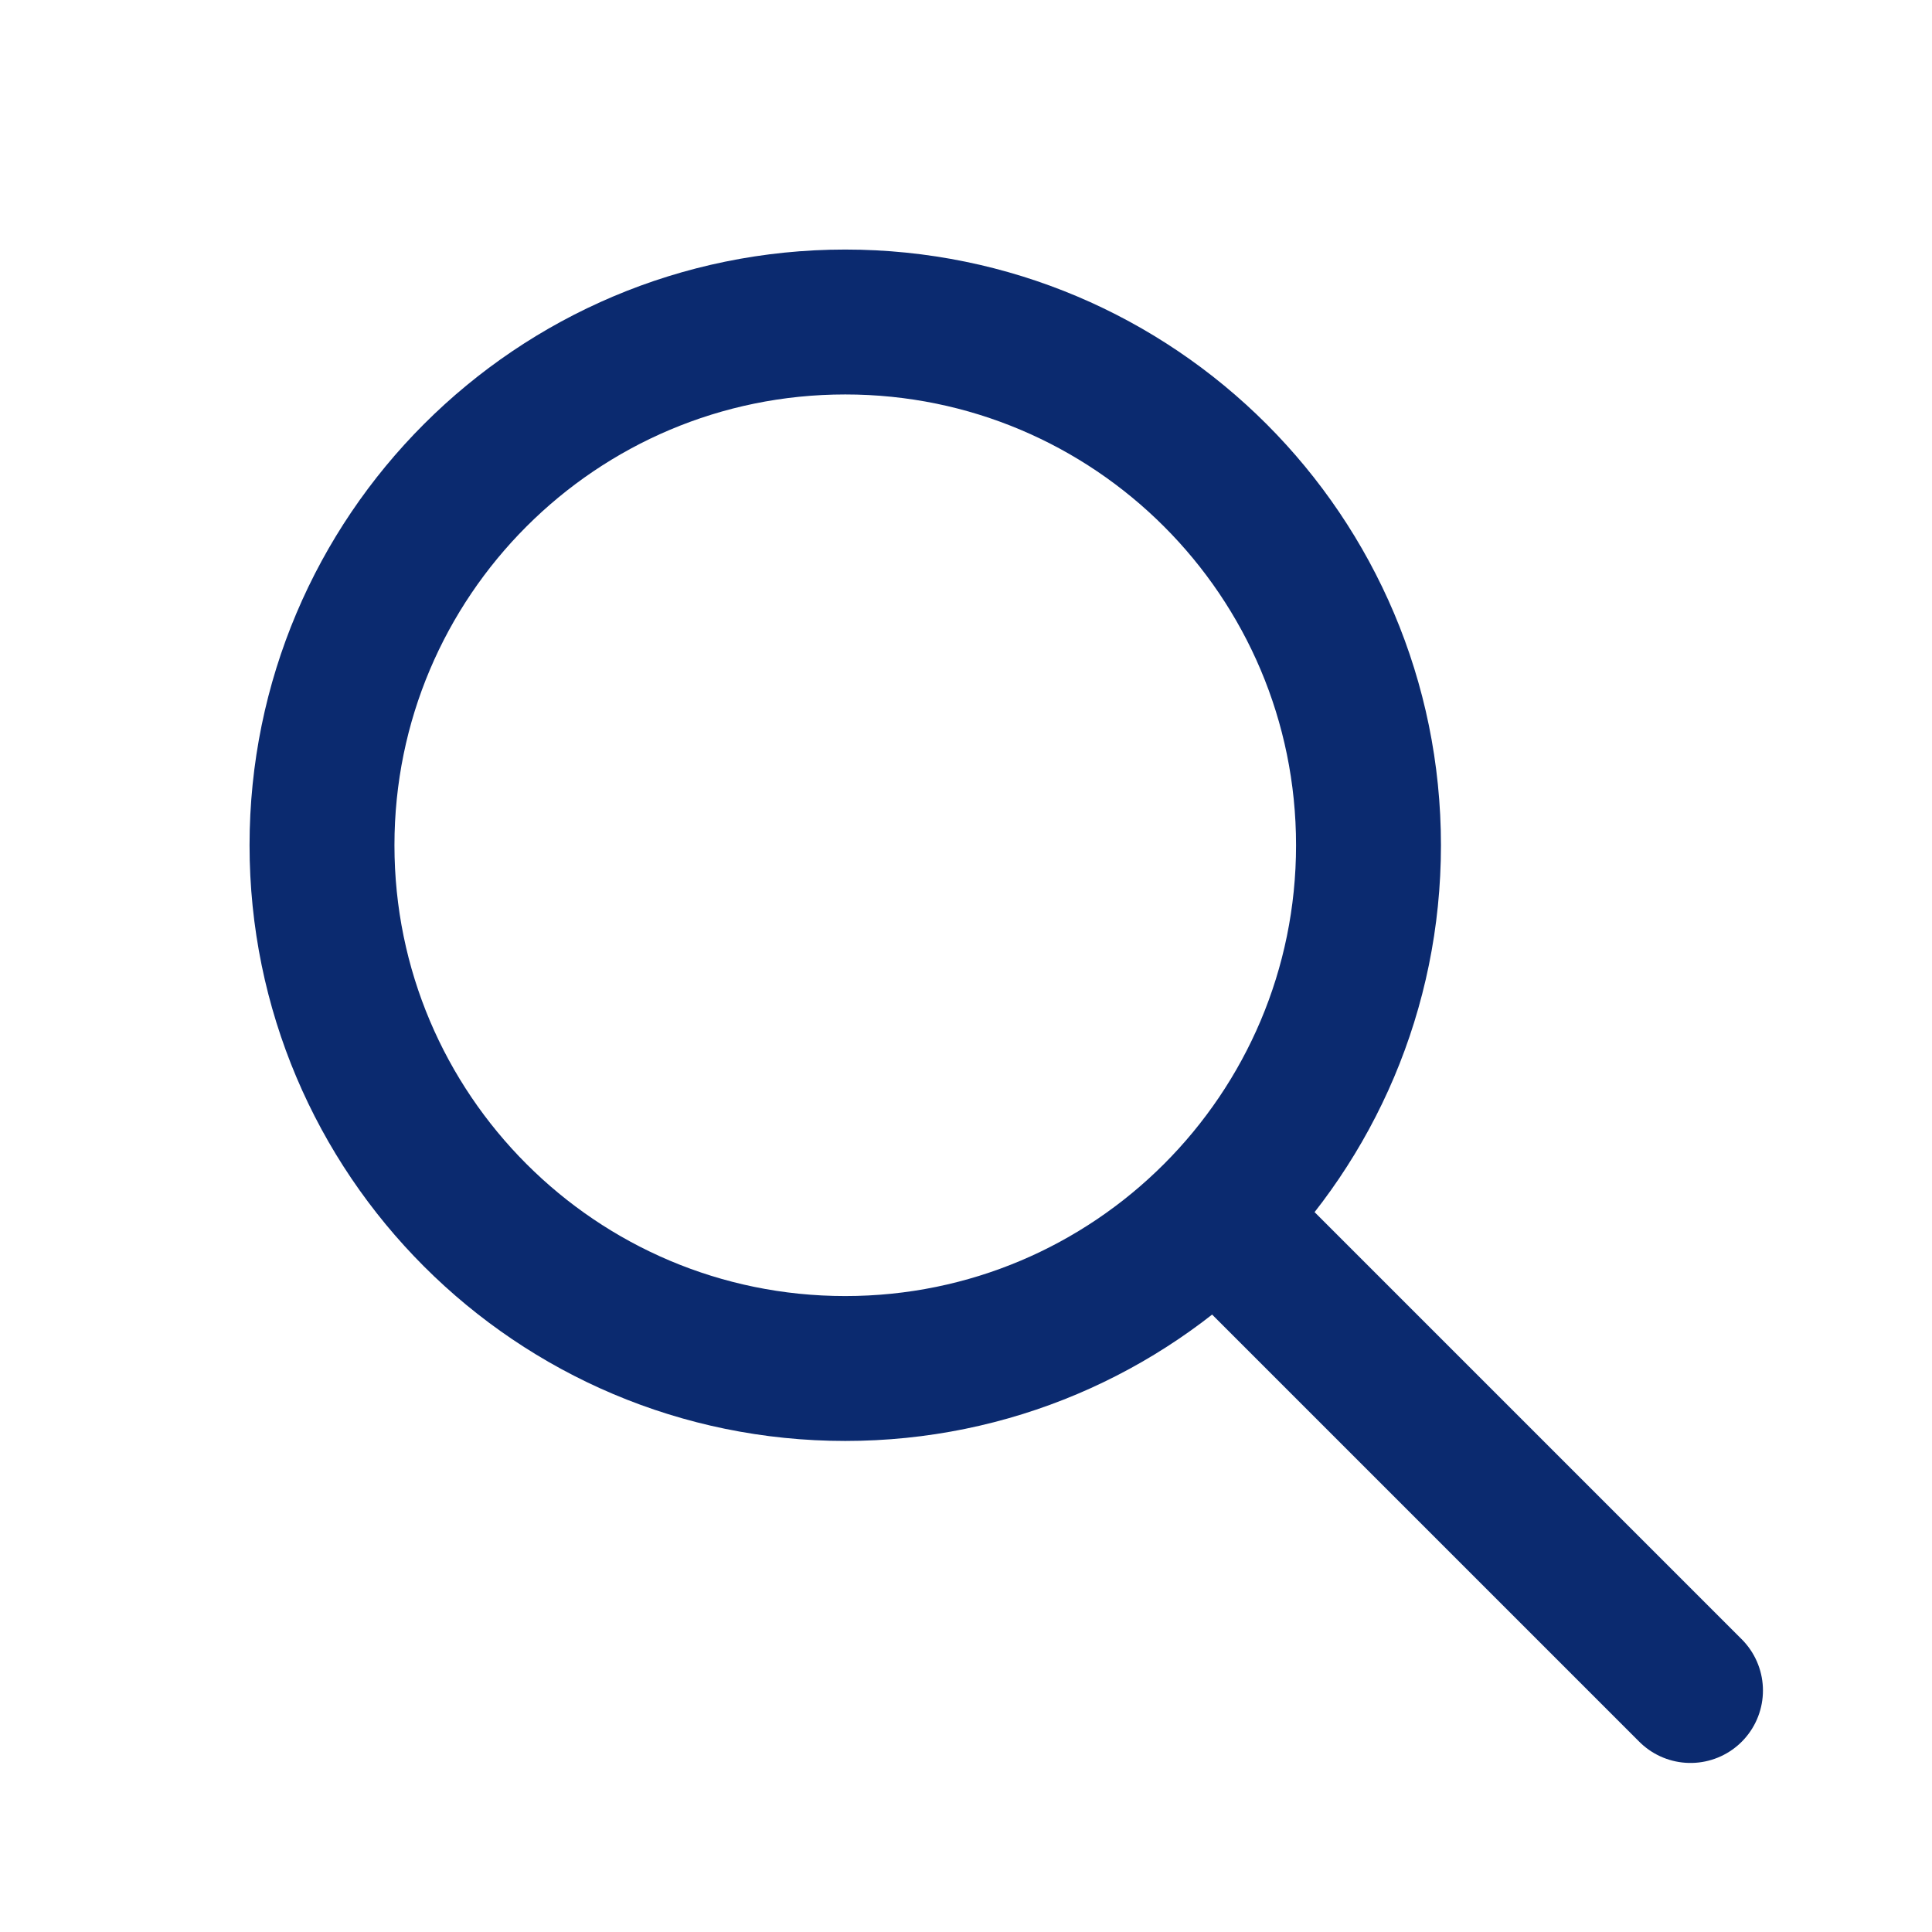
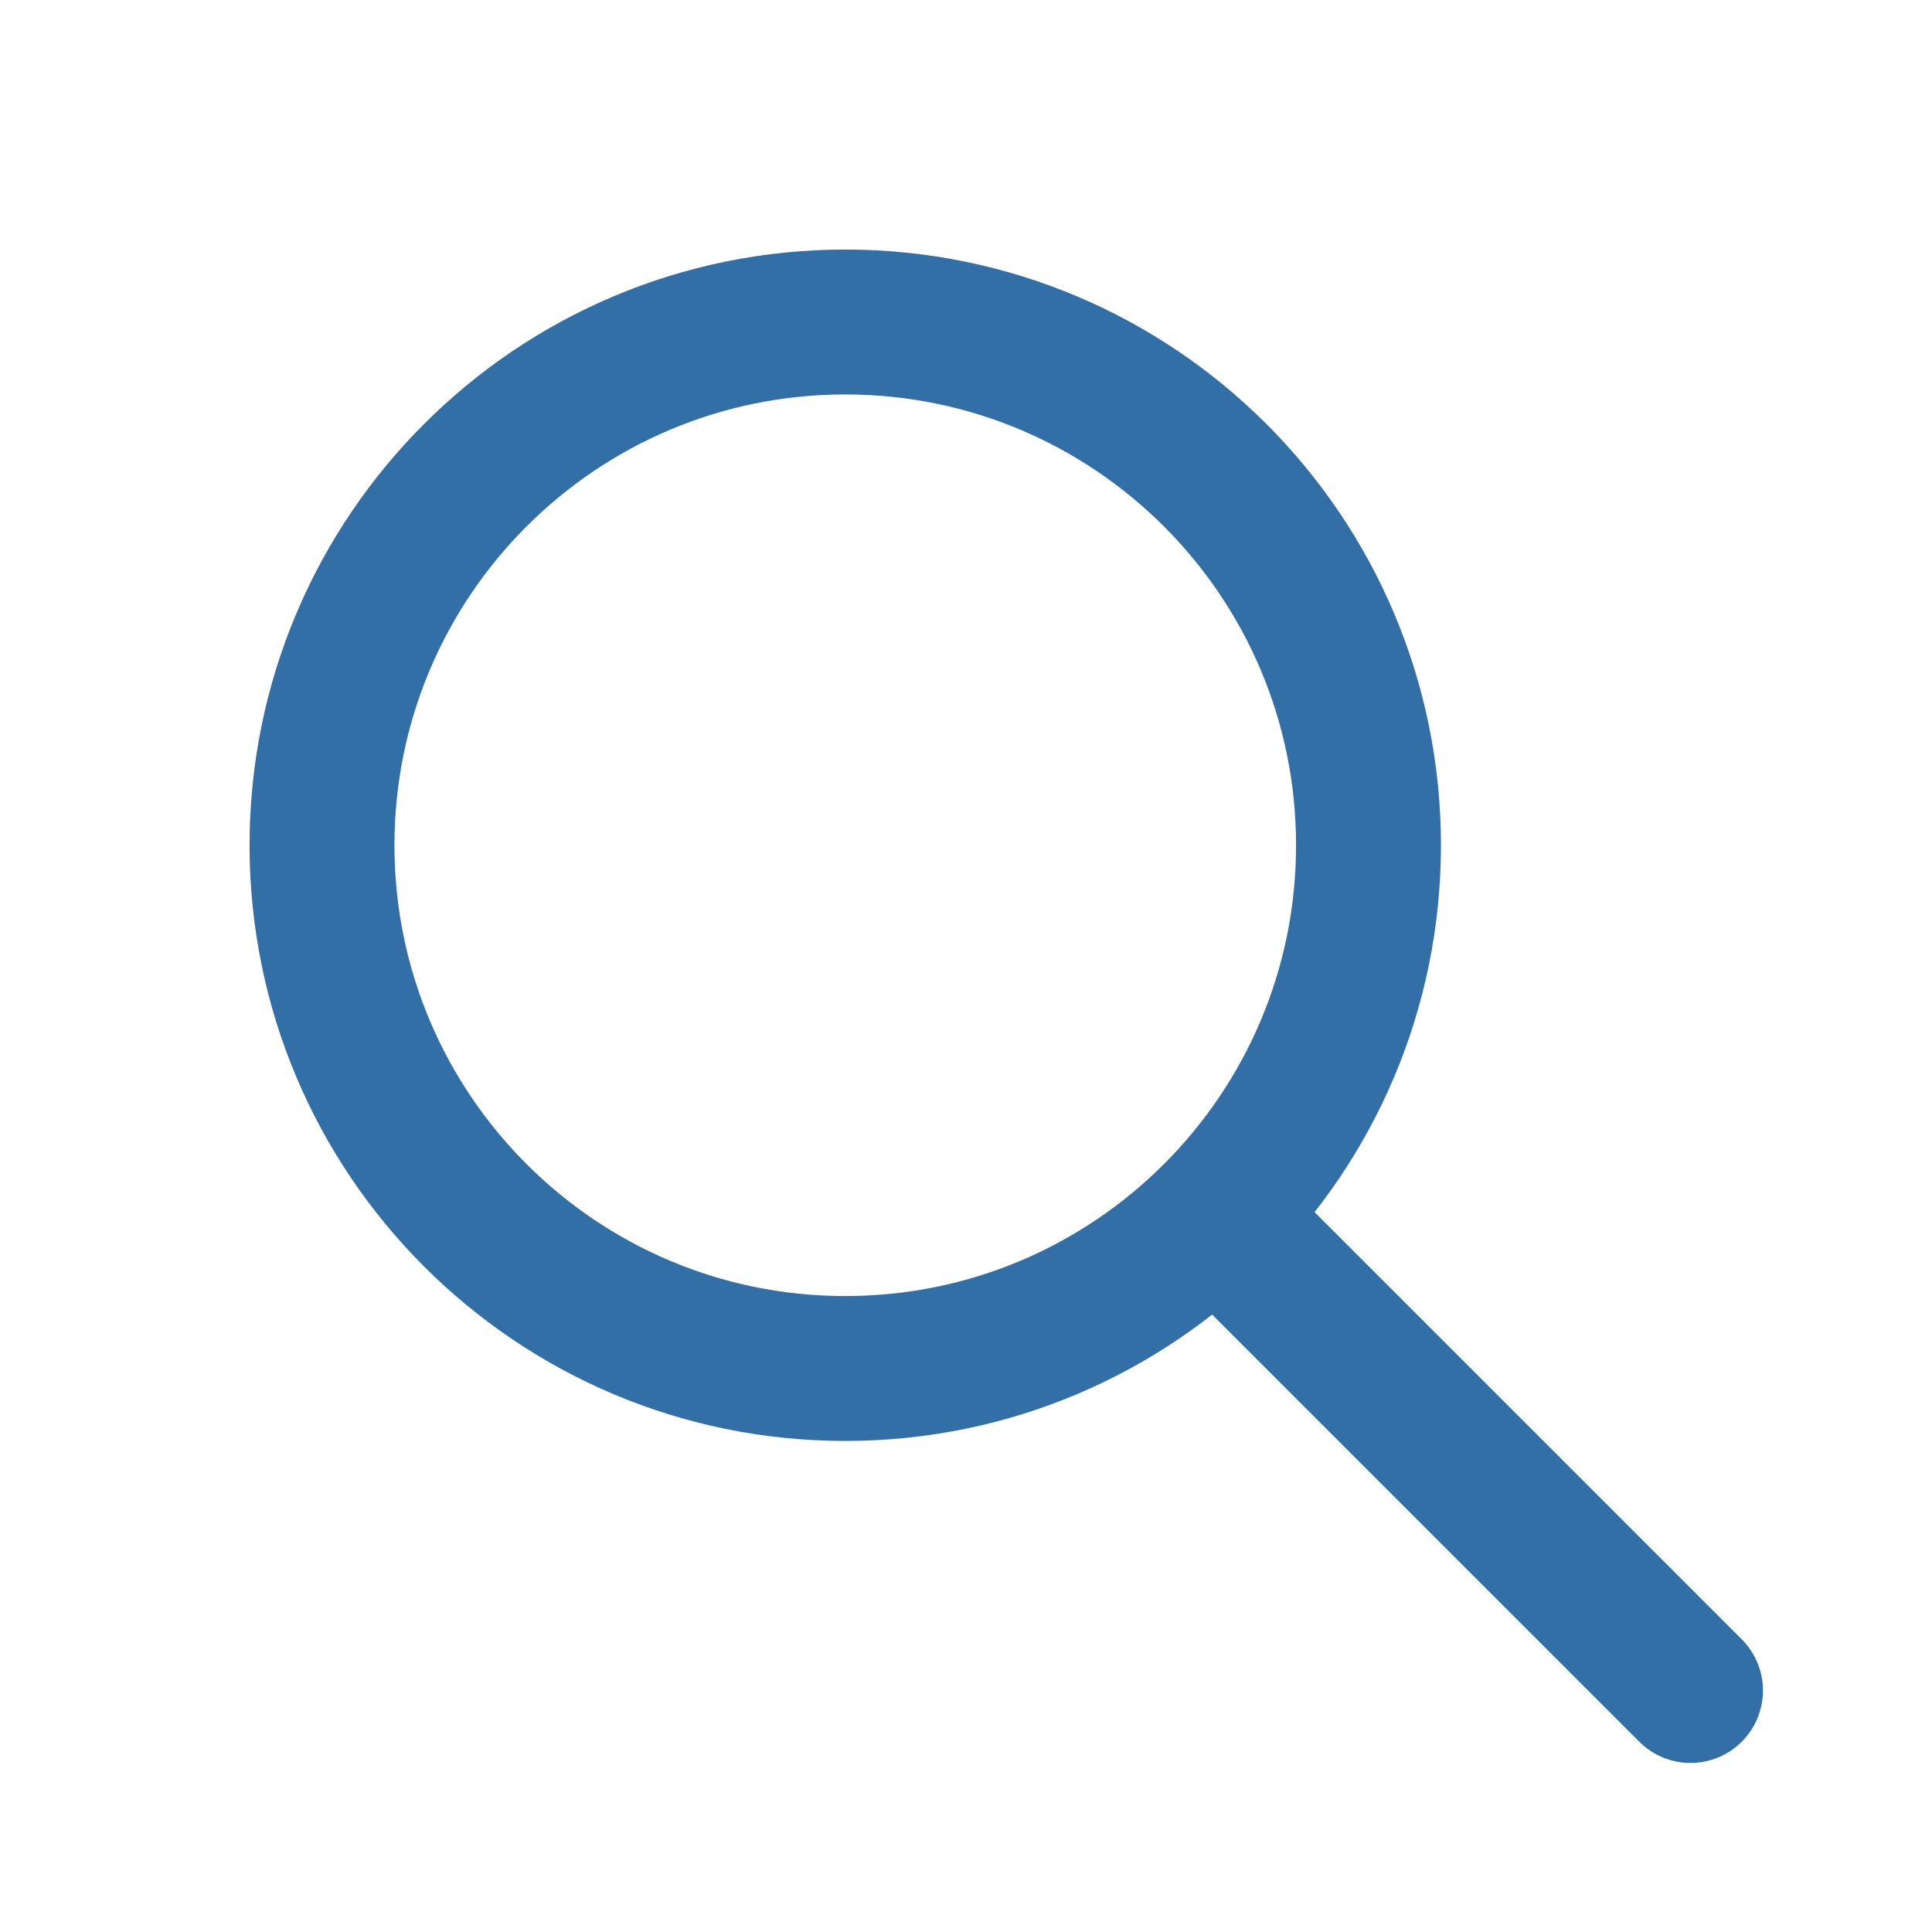
- <svg xmlns="http://www.w3.org/2000/svg" width="18" height="18" viewBox="0 0 24 24" fill="none" stroke="#0B2A6F" stroke-width="1.8" stroke-linecap="round">
+ <svg xmlns="http://www.w3.org/2000/svg" width="18" height="18" viewBox="0 0 24 24" fill="none" stroke="#326FA6" stroke-width="1.8" stroke-linecap="round">
  <circle cx="10.5" cy="10.5" r="6.5" />
  <path d="M15.2 15.2 21 21" />
</svg>
